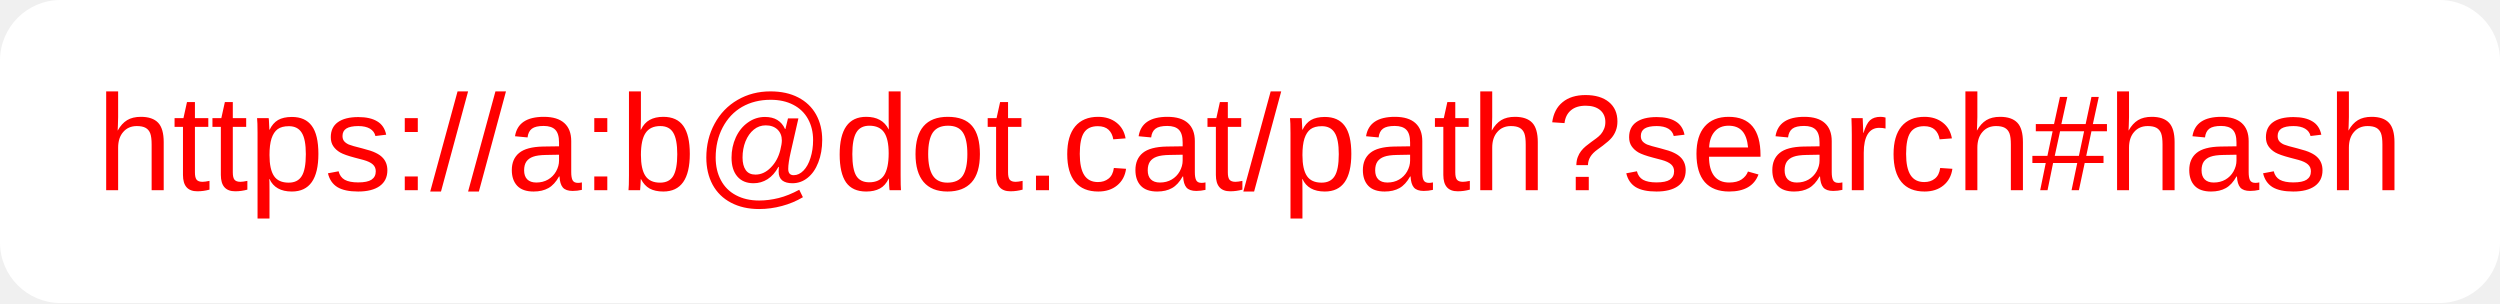
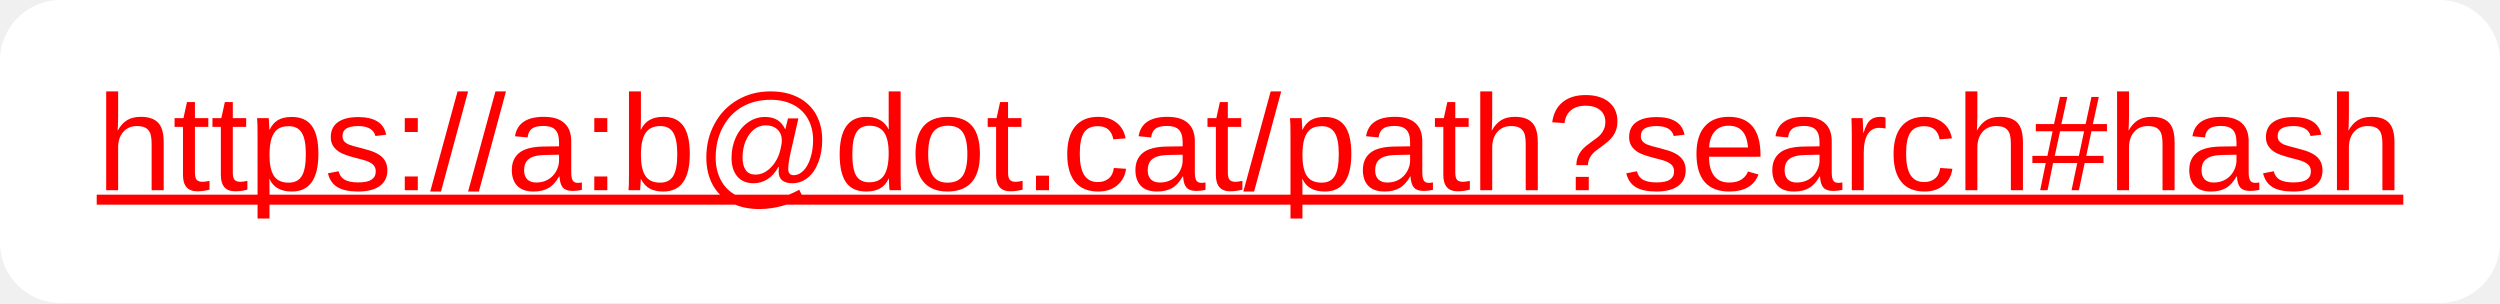
<svg xmlns="http://www.w3.org/2000/svg" width="330" height="40">
  <rect class="bg" width="100%" height="100%" fill="white" rx="8" />
-   <text x="50%" y="50%" dominant-baseline="middle" text-anchor="middle" font-family="Arial" font-size="18">
+   <text x="50%" y="50%" dominant-baseline="middle" text-anchor="middle" font-family="Arial" font-size="18" fill="red" text-decoration="underline">
        https://a:b@dot.cat/path?search#hash
    </text>
-   <style>
-         text {
-             fill: red;
-             text-decoration-line: underline;
-         }
-     </style>
</svg>
